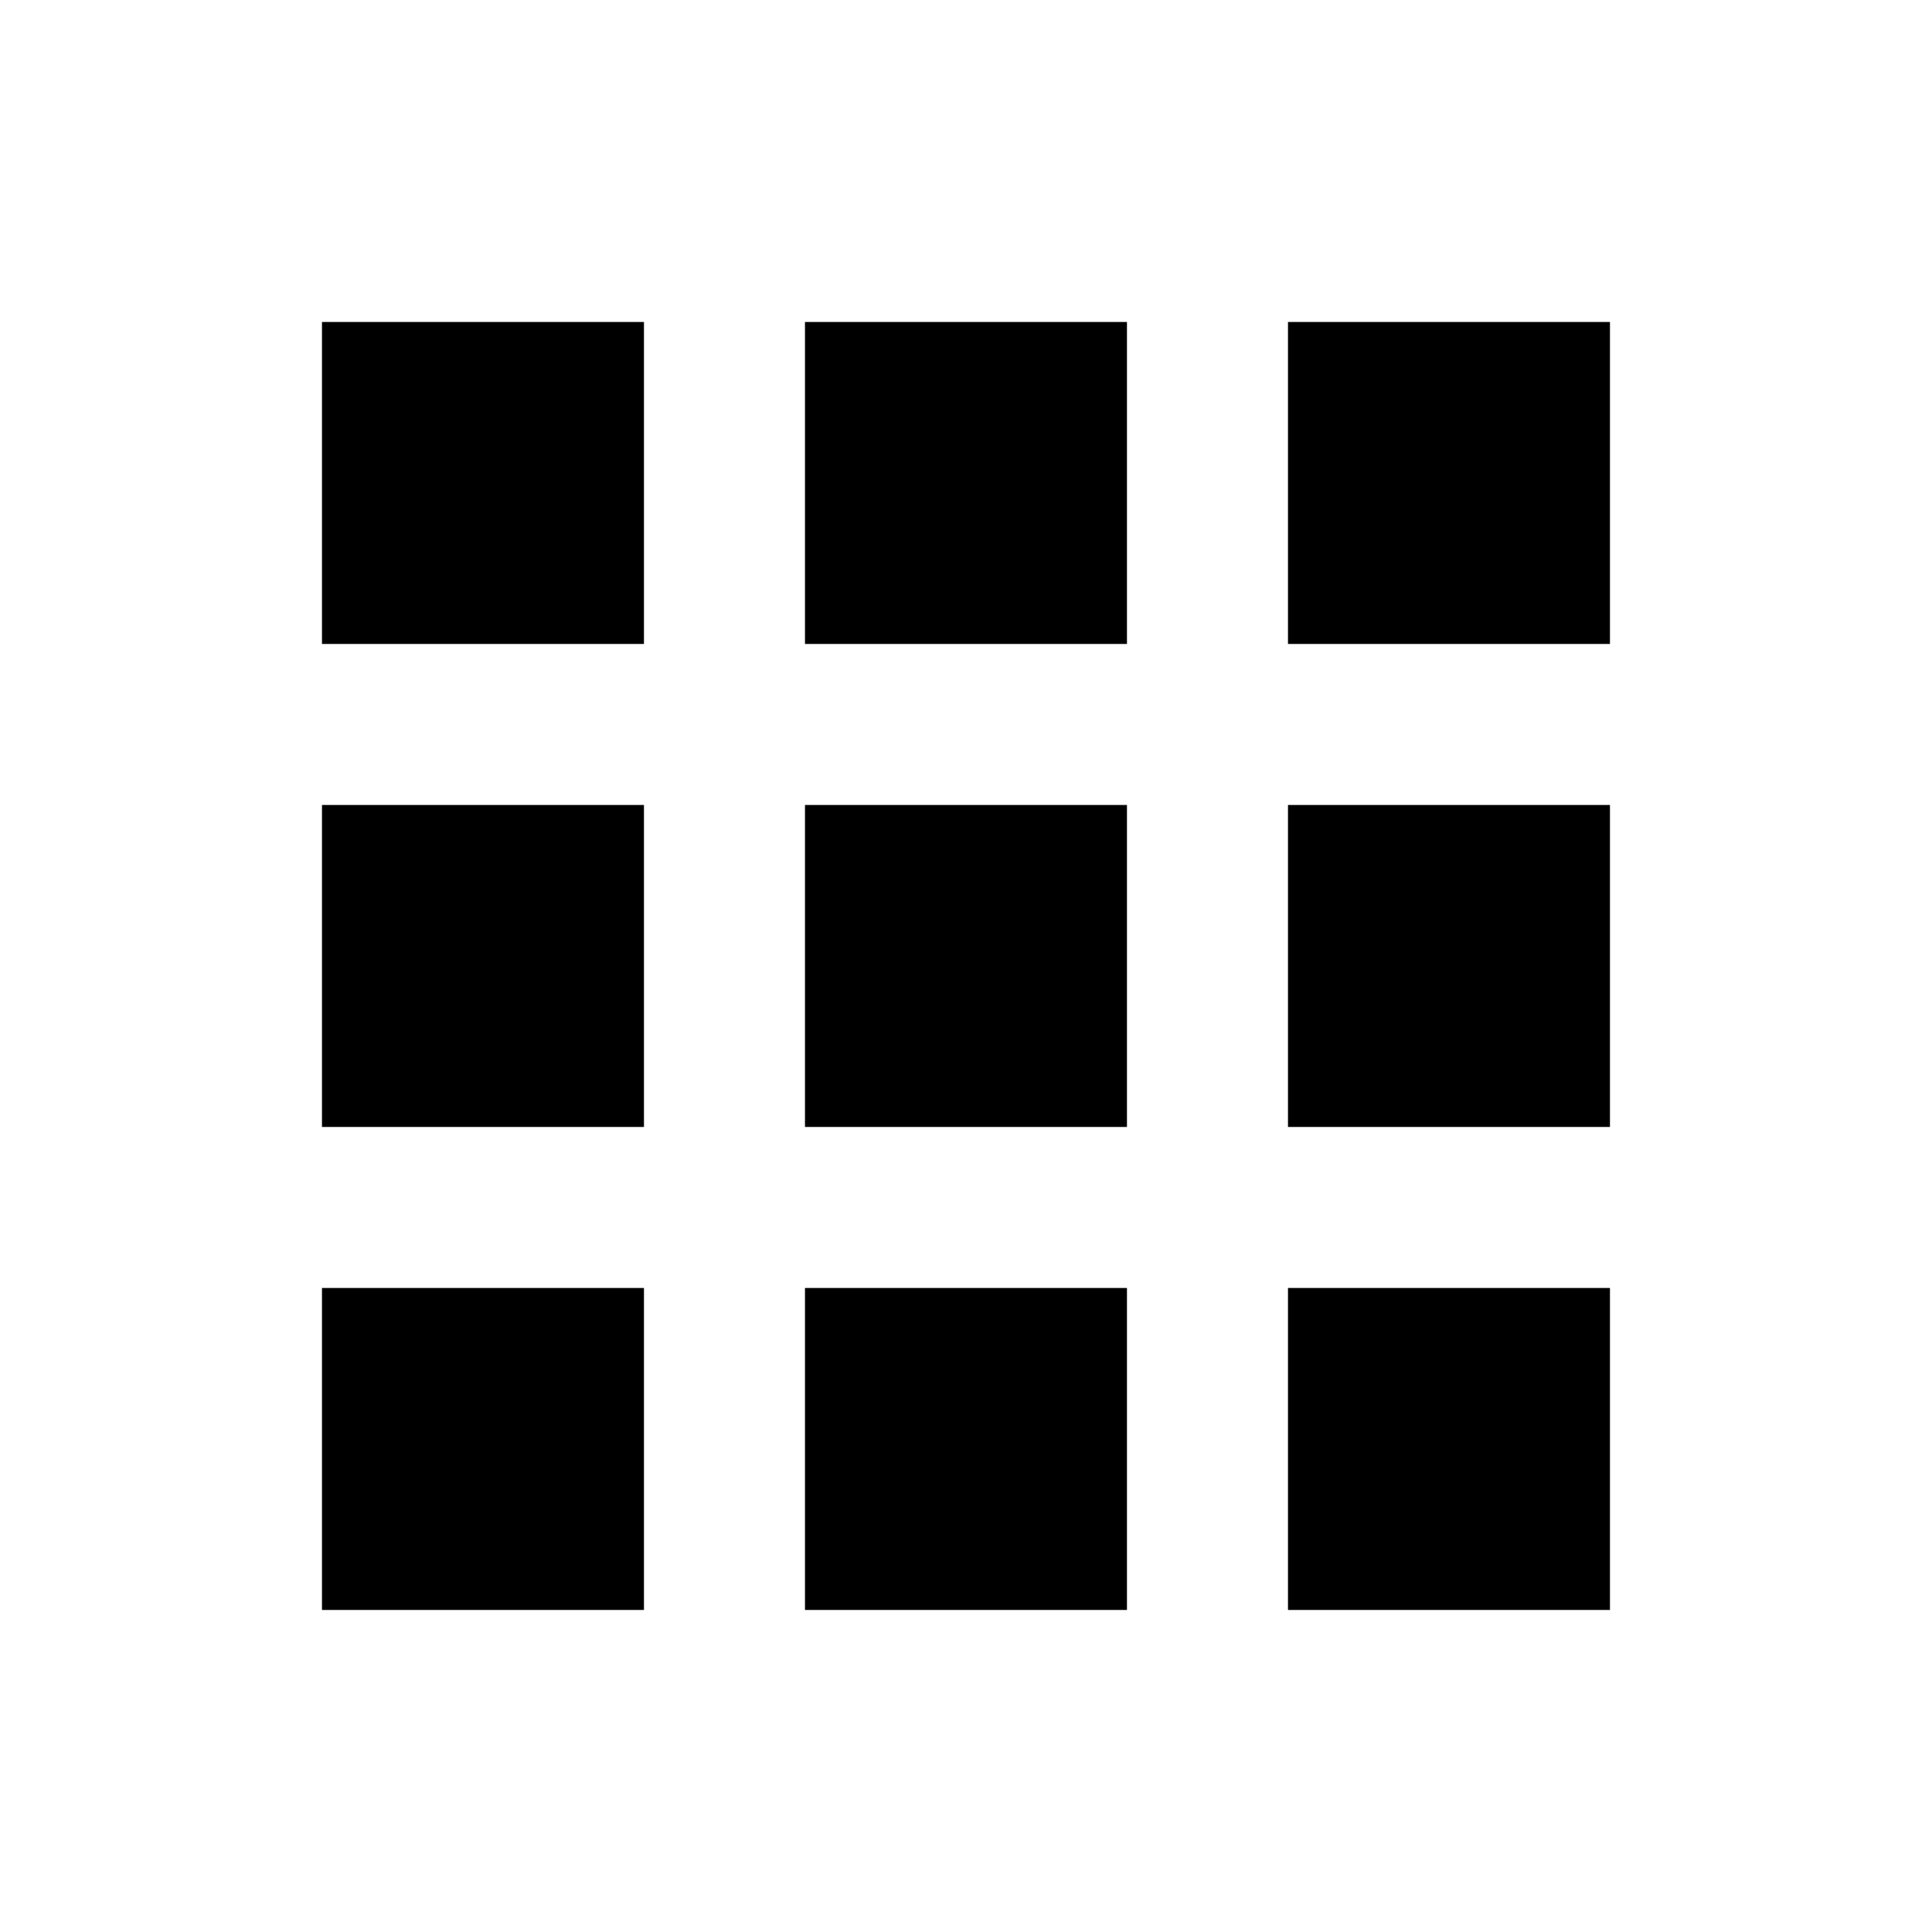
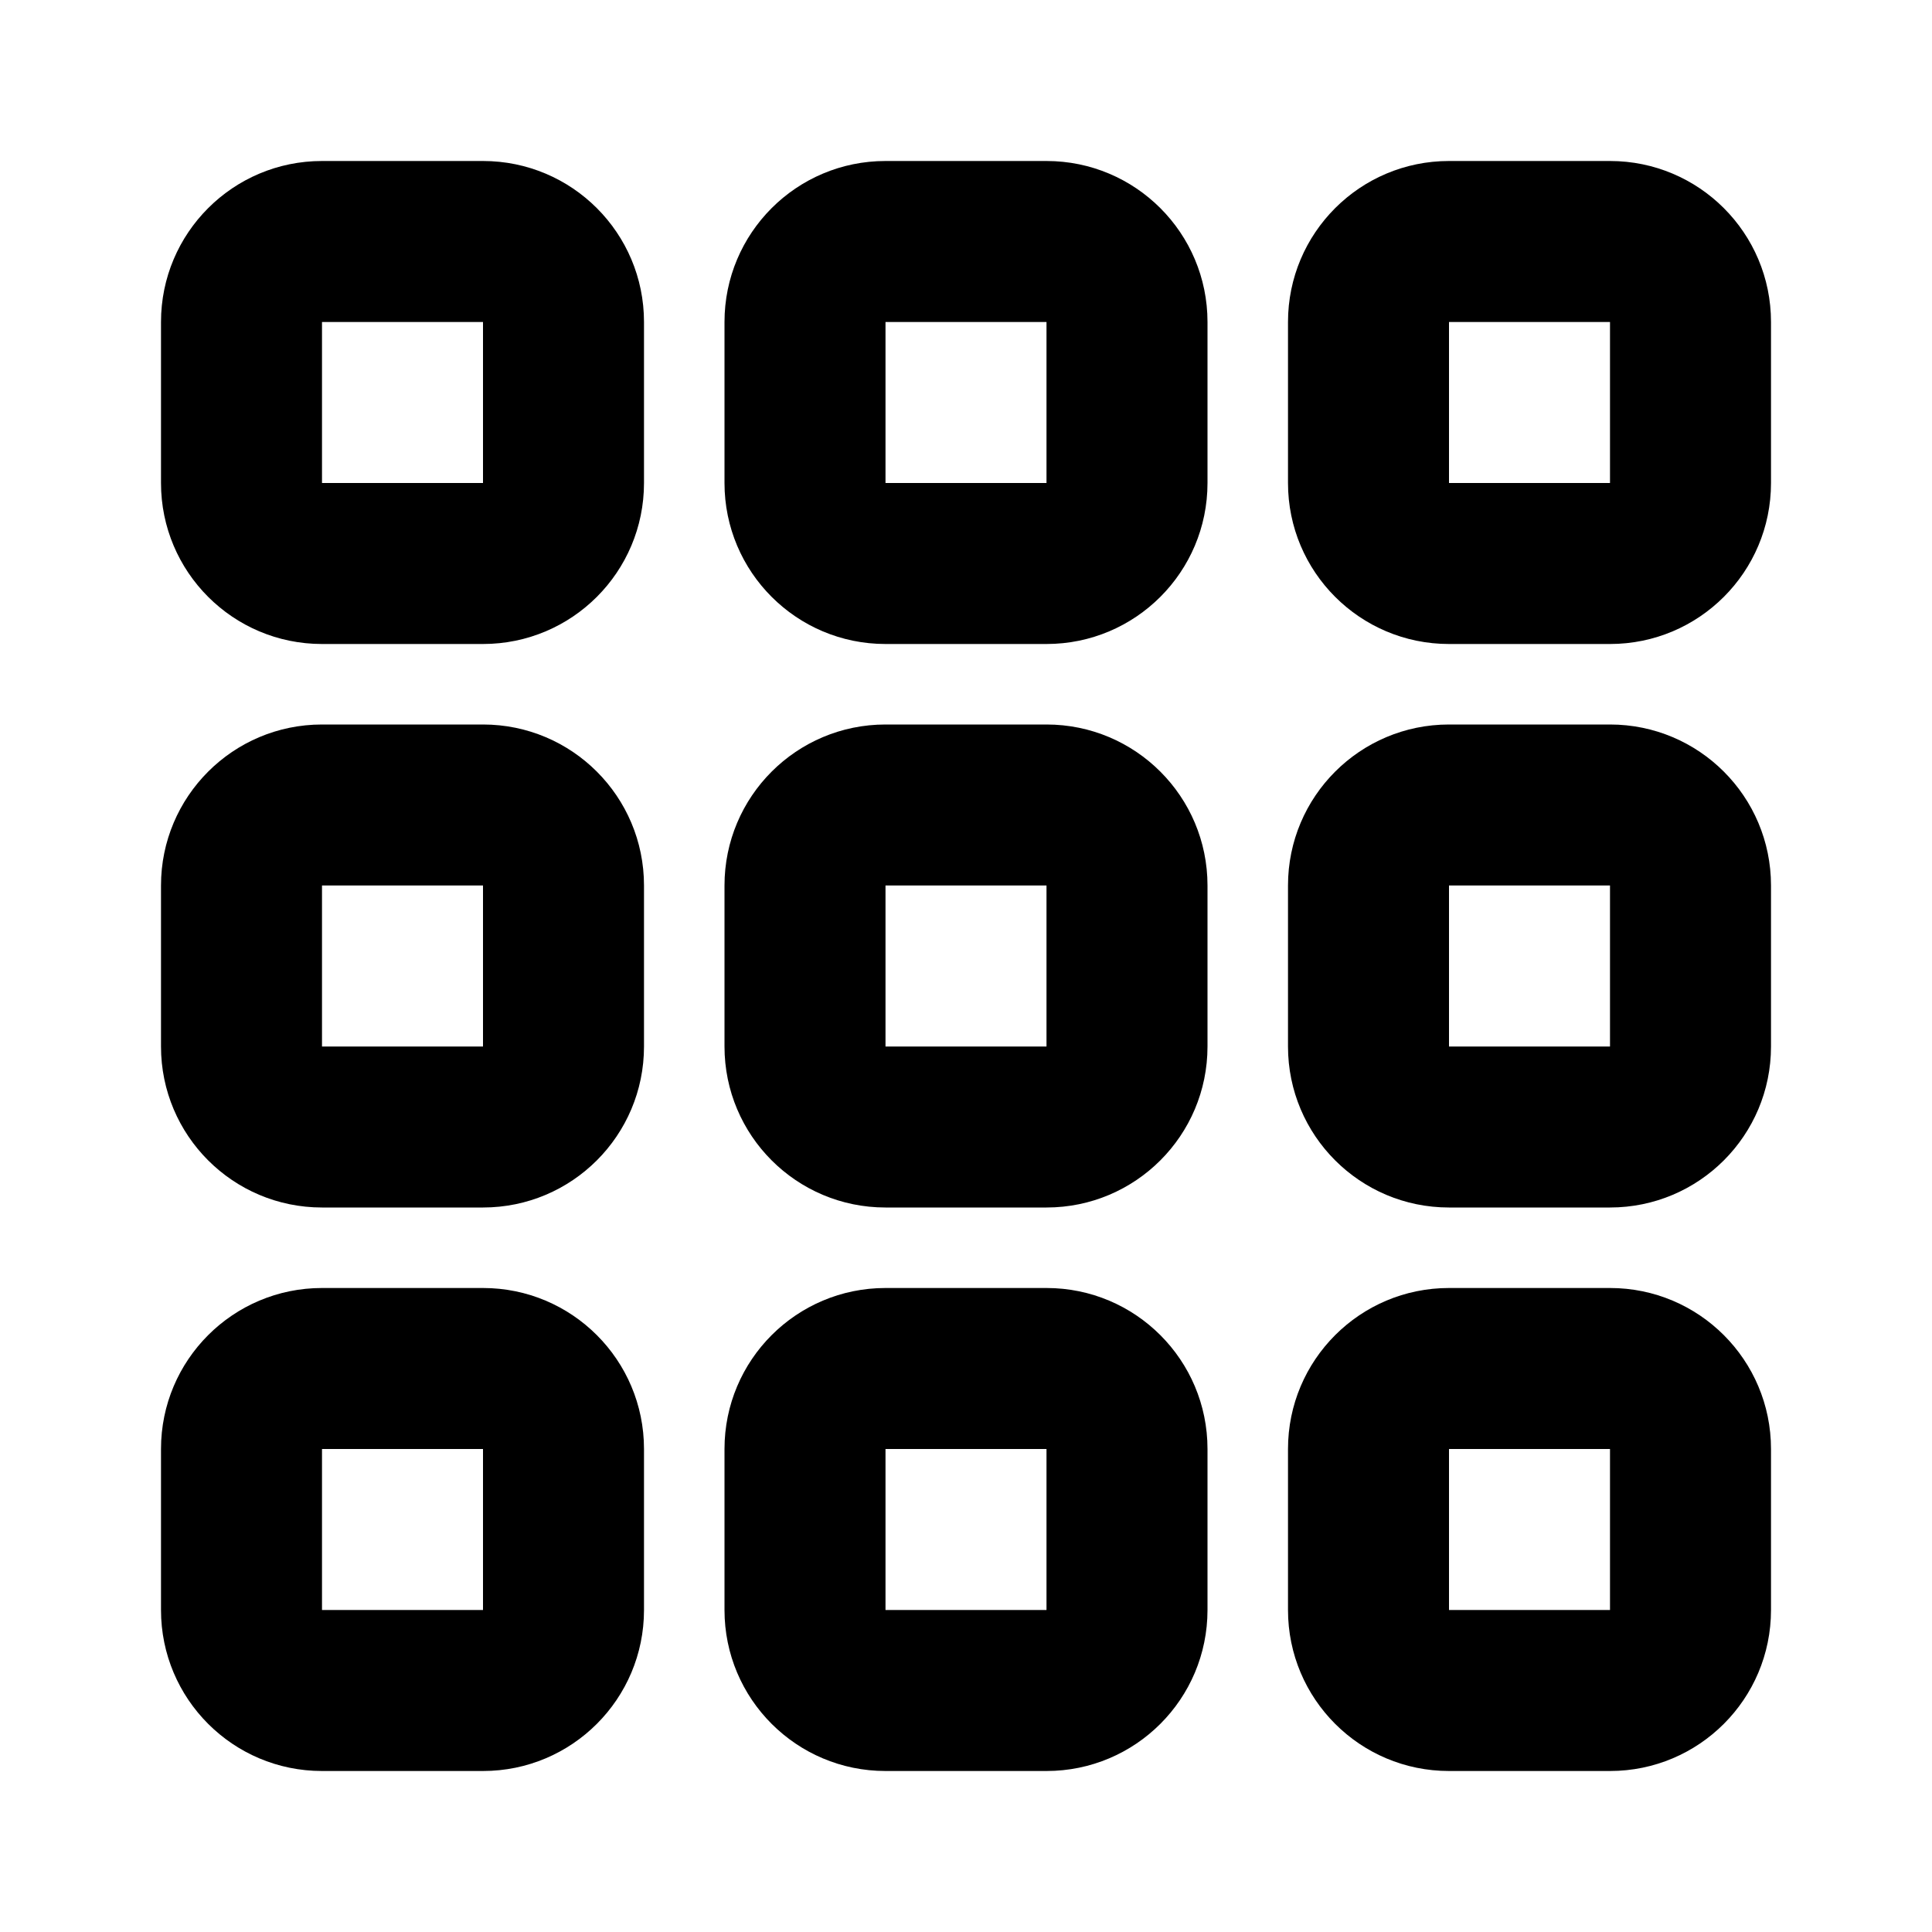
- <svg xmlns="http://www.w3.org/2000/svg" viewBox="0 0 32 32">
-   <path d="M5.333 21.333h5.333v5.333h-5.333v-5.333z" />
-   <path d="M13.333 21.333h5.333v5.333h-5.333v-5.333z" />
-   <path d="M21.333 21.333h5.333v5.333h-5.333v-5.333z" />
-   <path d="M5.333 5.333h5.333v5.333h-5.333v-5.333z" />
-   <path d="M13.333 5.333h5.333v5.333h-5.333v-5.333z" />
-   <path d="M21.333 5.333h5.333v5.333h-5.333v-5.333z" />
-   <path d="M5.333 13.333h5.333v5.333h-5.333v-5.333z" />
-   <path d="M13.333 13.333h5.333v5.333h-5.333v-5.333z" />
-   <path d="M21.333 13.333h5.333v5.333h-5.333v-5.333z" />
+ <svg xmlns="http://www.w3.org/2000/svg" viewBox="0 0 24 24">
+   <path fill-rule="evenodd" clip-rule="evenodd" d="M4 2C2.895 2 2 2.895 2 4V6C2 7.105 2.895 8 4 8H6C7.105 8 8 7.105 8 6V4C8 2.895 7.105 2 6 2H4ZM6 4H4L4 6H6V4Z" />
+   <path fill-rule="evenodd" clip-rule="evenodd" d="M11 2C9.895 2 9 2.895 9 4V6C9 7.105 9.895 8 11 8H13C14.105 8 15 7.105 15 6V4C15 2.895 14.105 2 13 2H11ZM13 4H11V6H13V4Z" />
+   <path fill-rule="evenodd" clip-rule="evenodd" d="M16 4C16 2.895 16.895 2 18 2H20C21.105 2 22 2.895 22 4V6C22 7.105 21.105 8 20 8H18C16.895 8 16 7.105 16 6V4ZM18 4H20V6H18V4Z" />
+   <path fill-rule="evenodd" clip-rule="evenodd" d="M4 16C2.895 16 2 16.895 2 18V20C2 21.105 2.895 22 4 22H6C7.105 22 8 21.105 8 20V18C8 16.895 7.105 16 6 16H4ZM6 18H4L4 20H6V18Z" />
+   <path fill-rule="evenodd" clip-rule="evenodd" d="M9 18C9 16.895 9.895 16 11 16H13C14.105 16 15 16.895 15 18V20C15 21.105 14.105 22 13 22H11C9.895 22 9 21.105 9 20V18ZM11 18H13V20H11V18Z" />
+   <path fill-rule="evenodd" clip-rule="evenodd" d="M18 16C16.895 16 16 16.895 16 18V20C16 21.105 16.895 22 18 22H20C21.105 22 22 21.105 22 20V18C22 16.895 21.105 16 20 16H18ZM20 18H18V20H20V18Z" />
+   <path fill-rule="evenodd" clip-rule="evenodd" d="M2 11C2 9.895 2.895 9 4 9H6C7.105 9 8 9.895 8 11V13C8 14.105 7.105 15 6 15H4C2.895 15 2 14.105 2 13V11ZM4 11H6V13H4L4 11Z" />
+   <path fill-rule="evenodd" clip-rule="evenodd" d="M11 9C9.895 9 9 9.895 9 11V13C9 14.105 9.895 15 11 15H13C14.105 15 15 14.105 15 13V11C15 9.895 14.105 9 13 9H11ZM13 11H11V13H13V11Z" />
+   <path fill-rule="evenodd" clip-rule="evenodd" d="M16 11C16 9.895 16.895 9 18 9H20C21.105 9 22 9.895 22 11V13C22 14.105 21.105 15 20 15H18C16.895 15 16 14.105 16 13V11ZM18 11H20V13H18V11Z" />
</svg>
